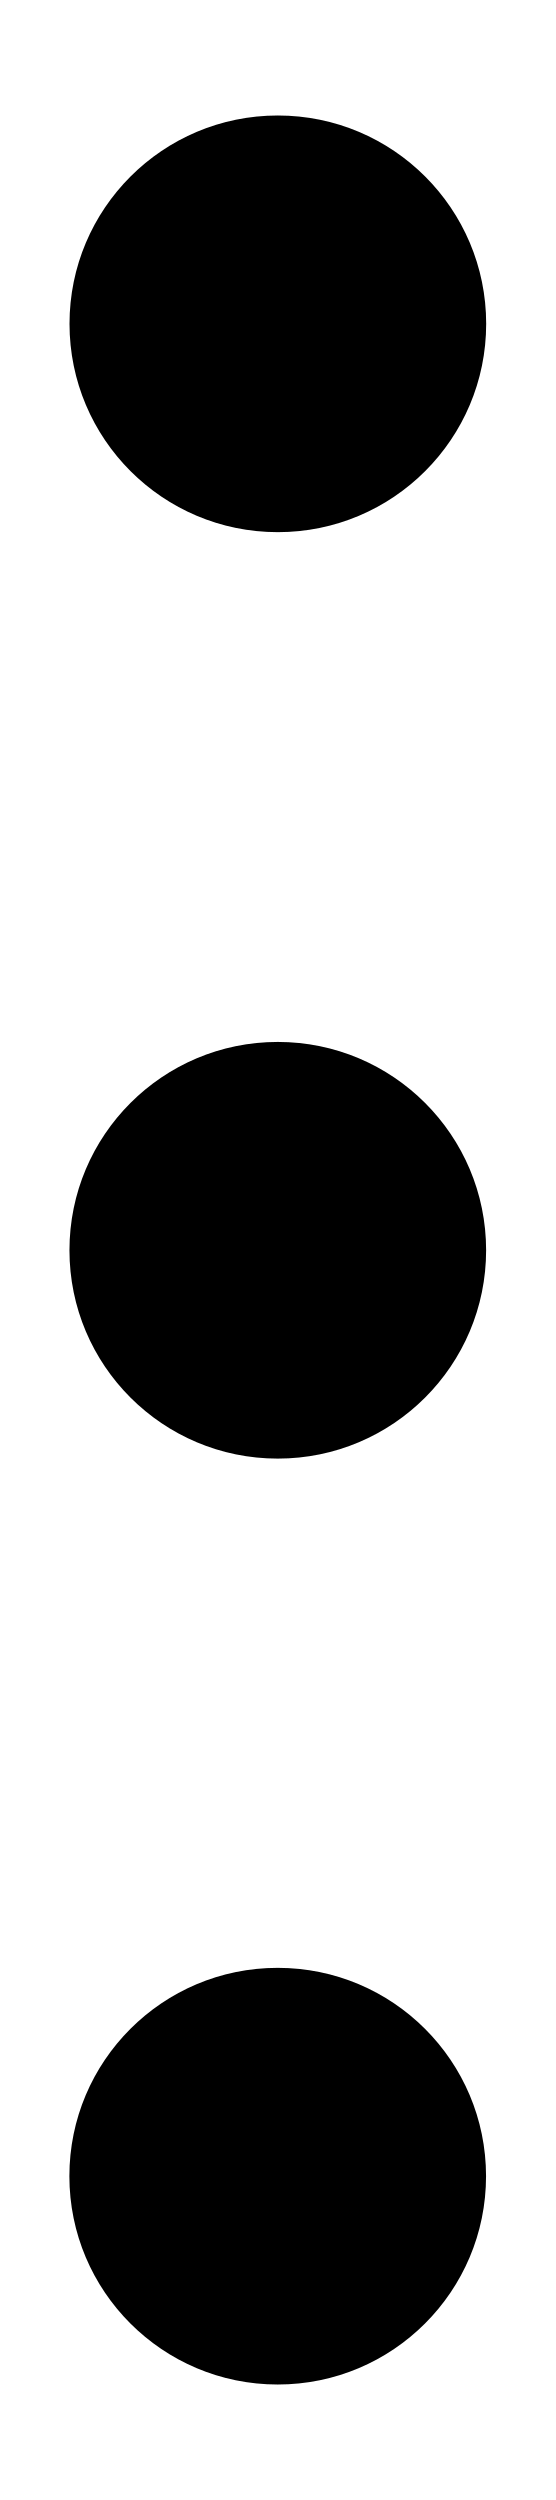
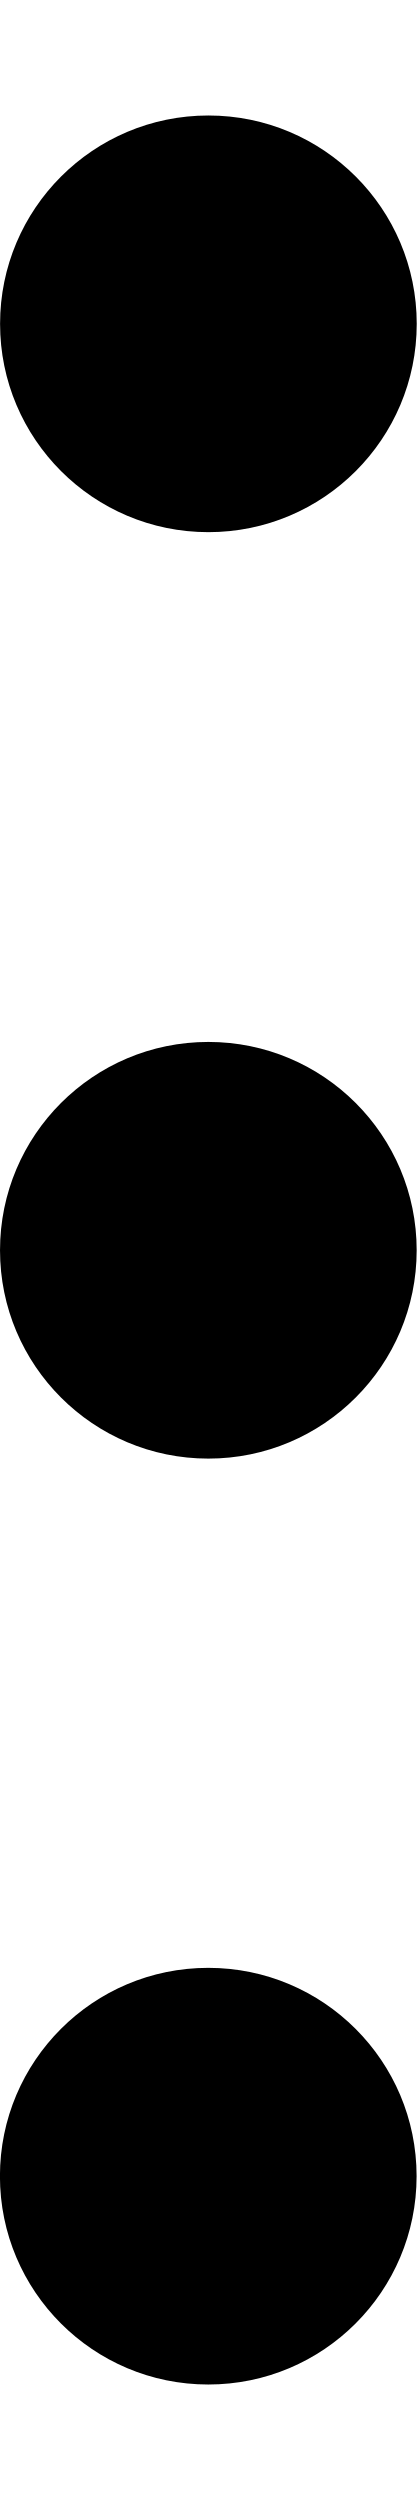
- <svg xmlns="http://www.w3.org/2000/svg" width="4" height="18" viewBox="0 0 3 18" fill="currentColor">
+ <svg xmlns="http://www.w3.org/2000/svg" width="3" height="18" viewBox="0 0 3 18" fill="currentColor">
  <g id="Group 217">
    <circle id="Ellipse 37" cx="1.5" cy="15.668" r="1.5" transform="rotate(-90 1.5 15.6685)" fill="currentColor" />
    <circle id="Ellipse 38" cx="1.5" cy="9.002" r="1.5" transform="rotate(-90 1.5 9.00195)" fill="currentColor" />
    <circle id="Ellipse 39" cx="1.5" cy="2.332" r="1.5" transform="rotate(-90 1.5 2.33154)" fill="currentColor" />
  </g>
</svg>
